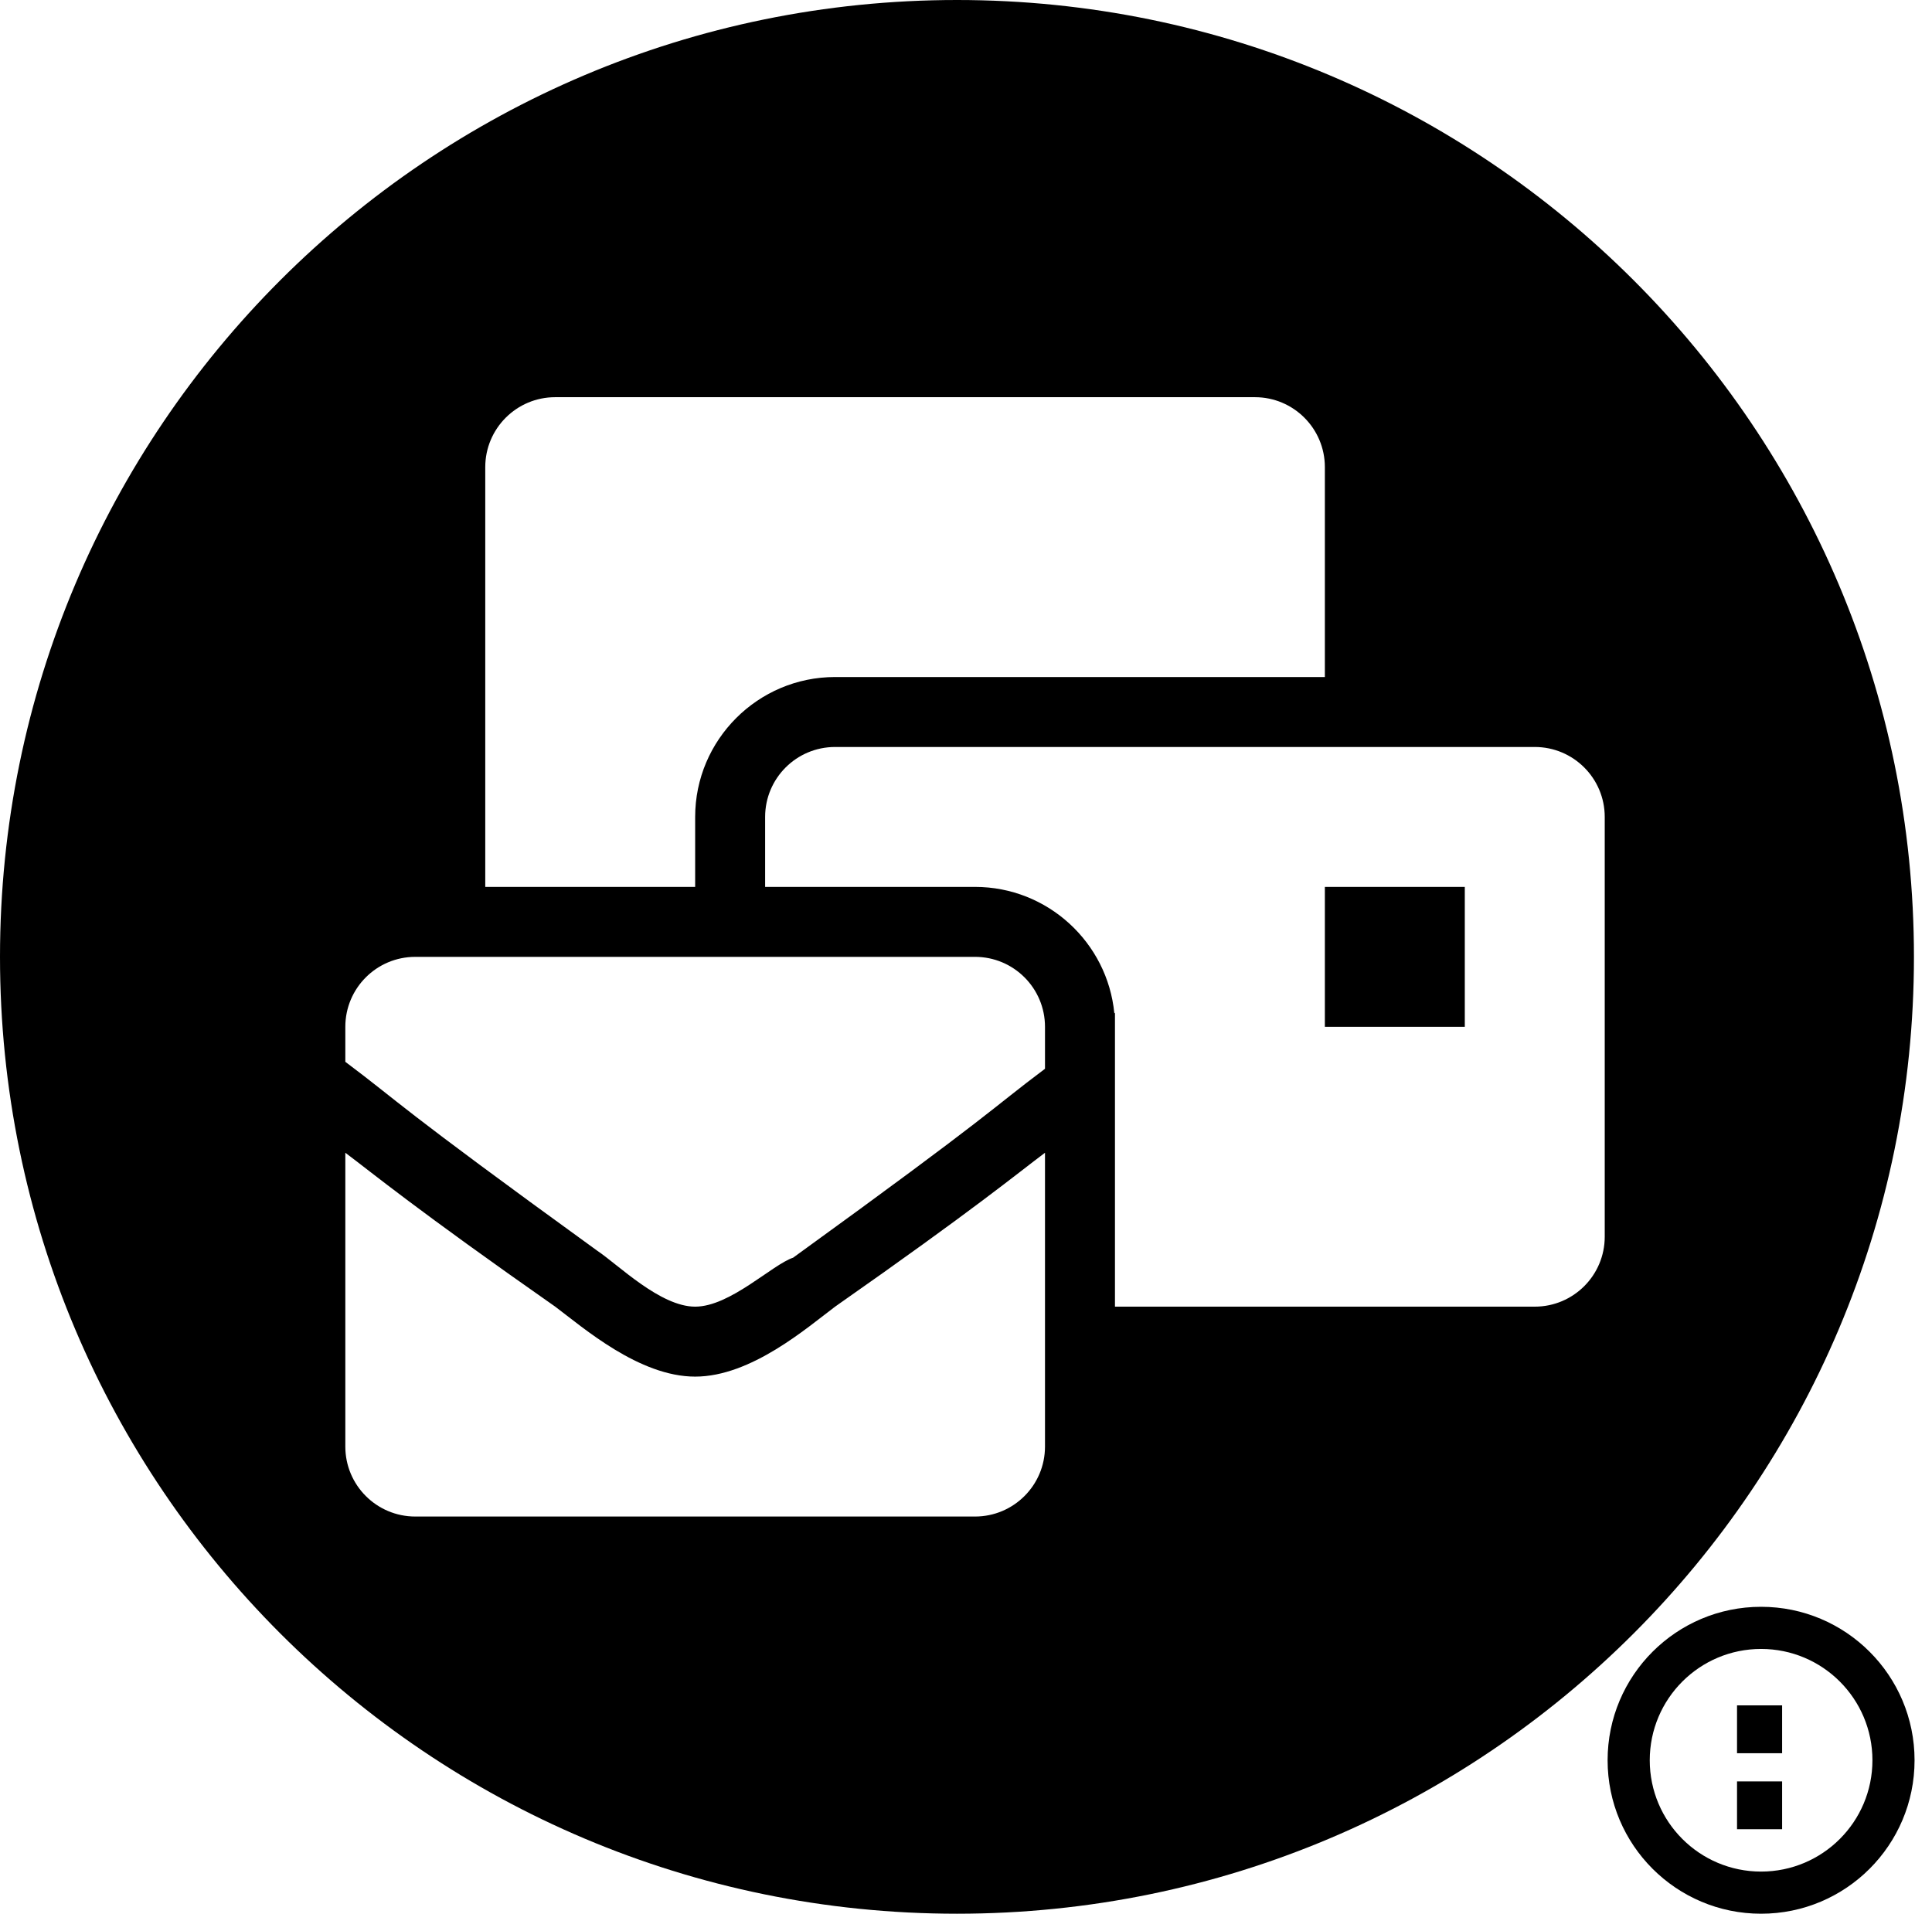
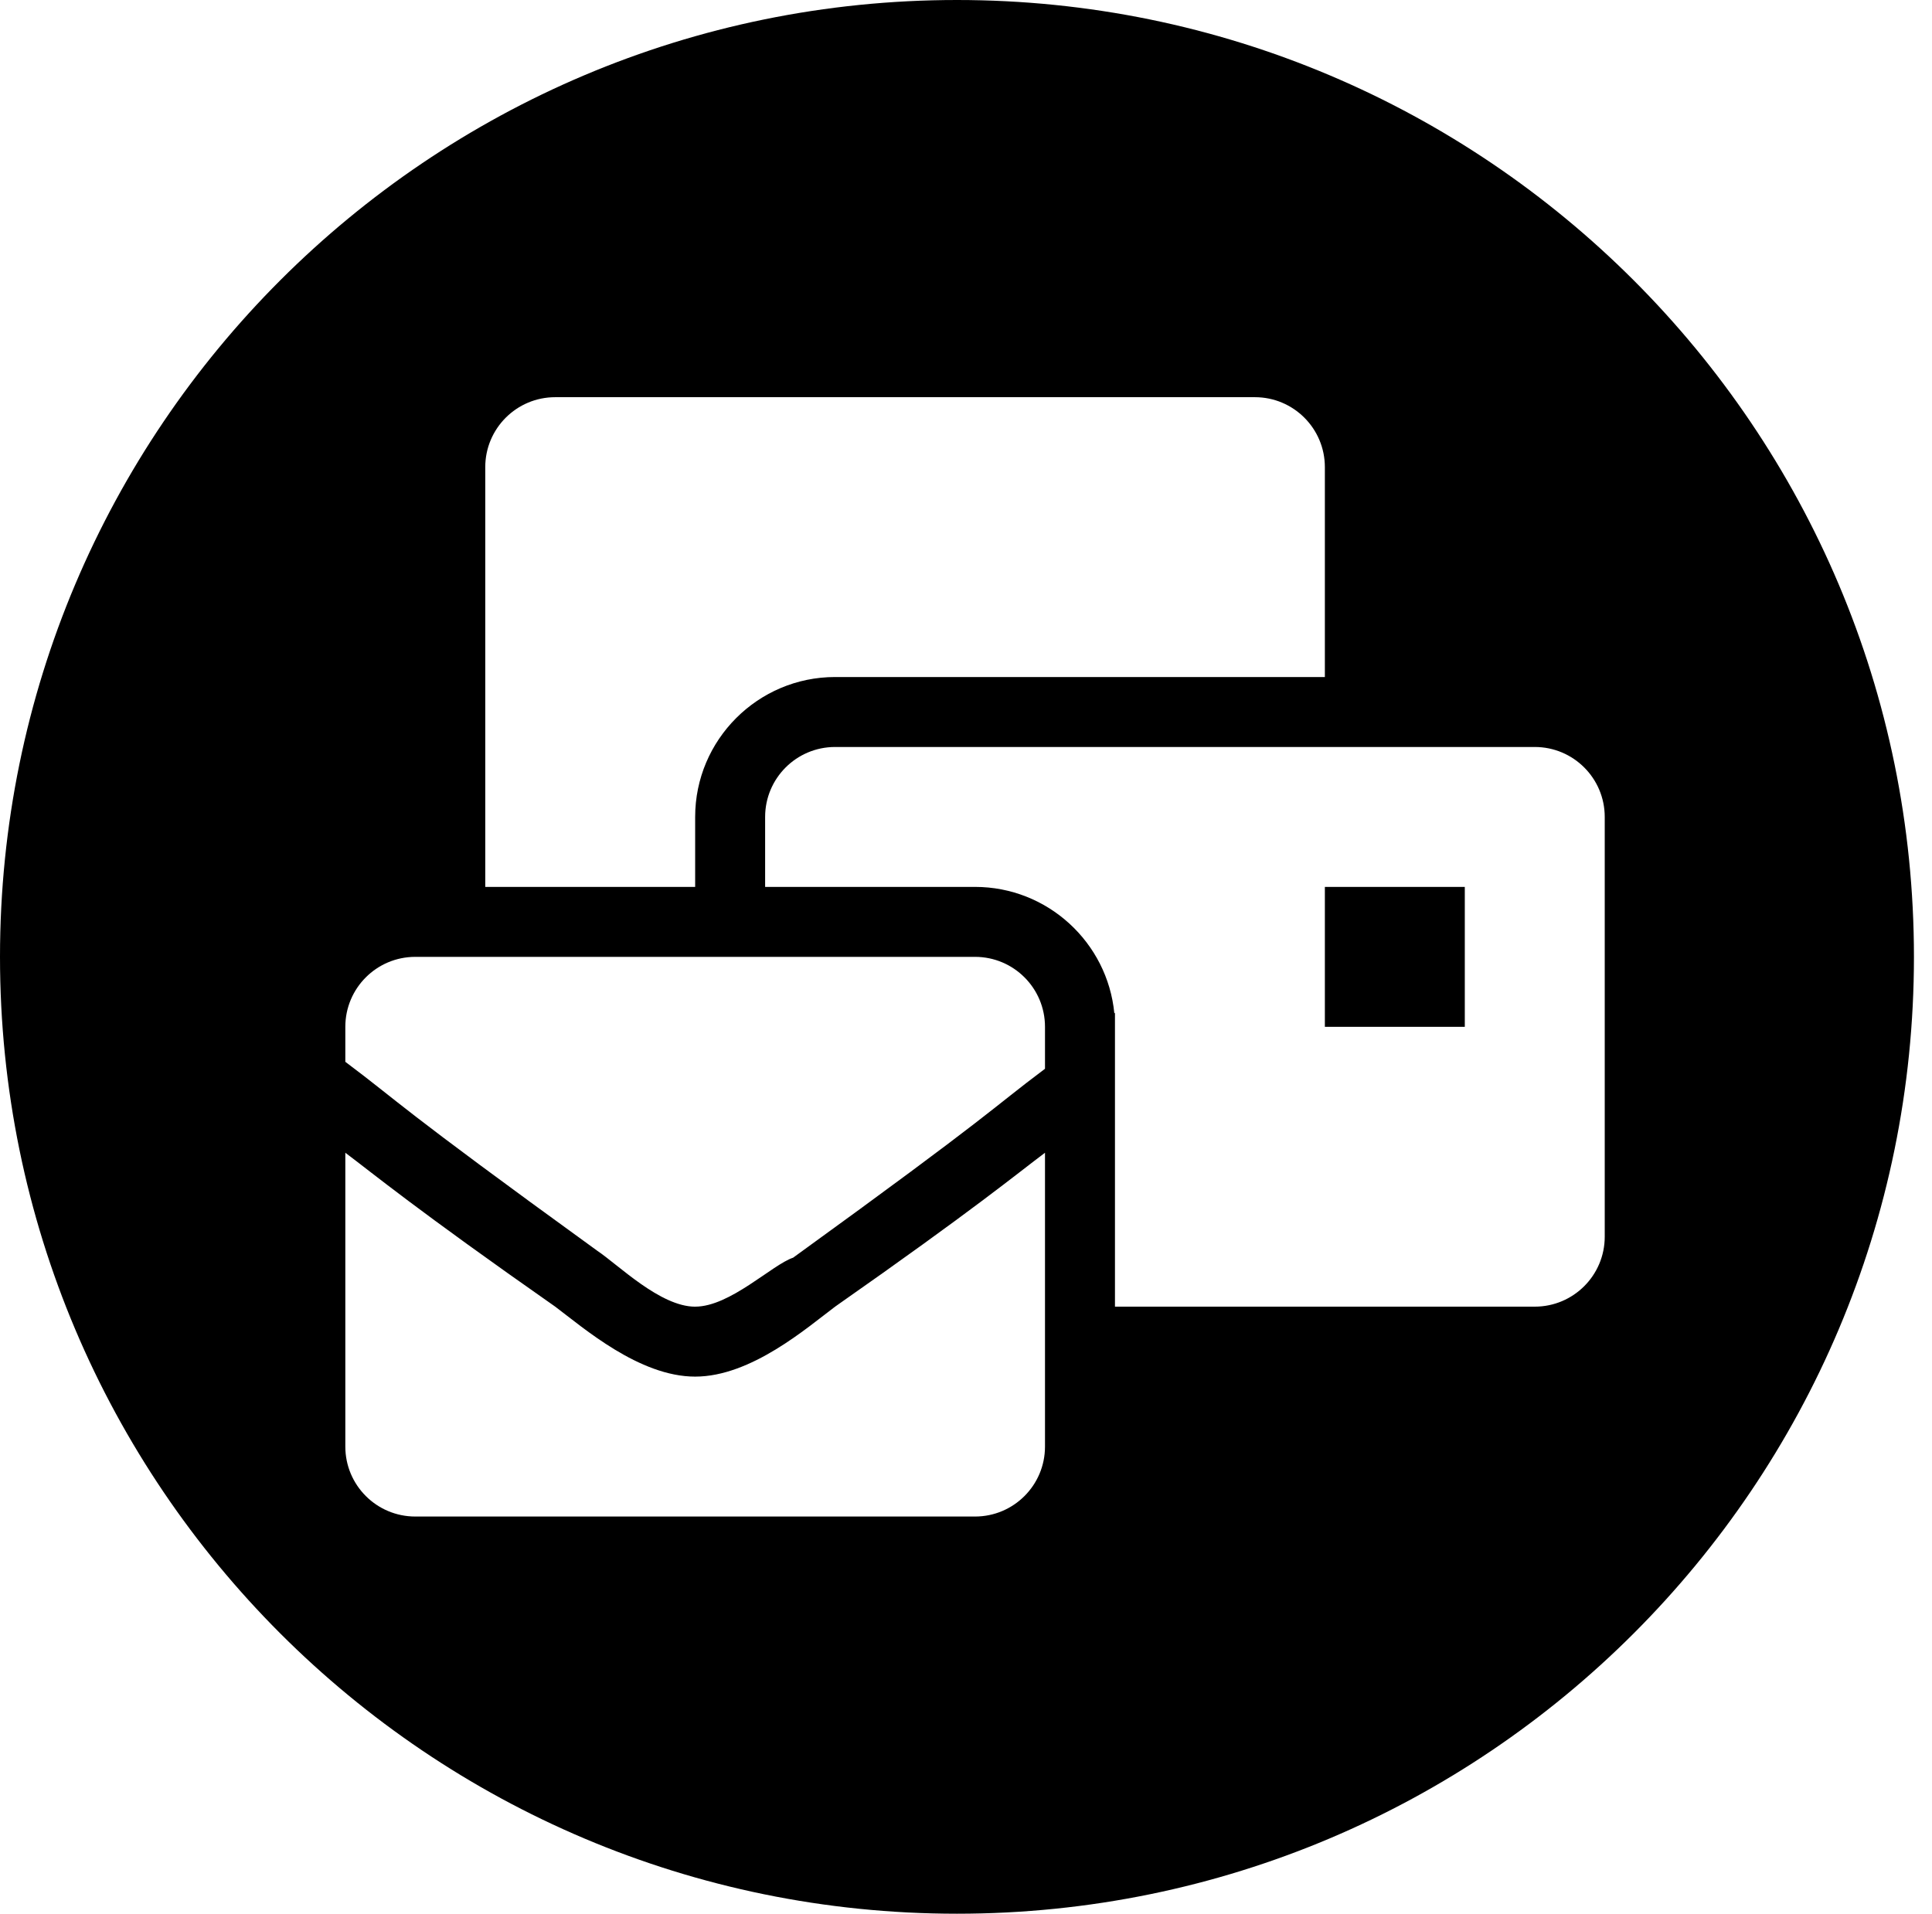
<svg xmlns="http://www.w3.org/2000/svg" height="106" viewBox="0 0 107 106" width="107">
-   <path d="m97.534 106c-4.694 0-8.5-3.806-8.5-8.5s3.806-8.5 8.5-8.5c4.695 0 8.5 3.806 8.5 8.5s-3.805 8.5-8.5 8.5zm0-2.334c3.406 0 6.167-2.761 6.167-6.166s-2.761-6.166-6.167-6.166c-3.405 0-6.166 2.761-6.166 6.166s2.761 6.166 6.166 6.166zm-1.332-2.346v-2.65h2.497v2.65zm0-4.211v-2.65h2.497v2.65z" />
-   <path d="m53 106c-29.271 0-53-23.729-53-53s23.729-53 53-53 53 23.729 53 53-23.729 53-53 53zm-30-22h31c2.14 0 3.875-1.735 3.875-3.875v-16.275c-1.55 1.162-3.875 3.1-11.625 8.525-1.55 1.163-4.65 3.875-7.75 3.875s-6.2-2.712-7.75-3.875c-7.75-5.425-10.075-7.363-11.625-8.525v16.275c0 2.14 1.735 3.875 3.875 3.875zm15.5-11.625c1.937 0 4.263-2.325 5.426-2.713 11.237-8.137 10.849-8.138 13.949-10.463v-2.324c0-2.14-1.735-3.875-3.875-3.875h-31c-2.14 0-3.875 1.735-3.875 3.875v1.938c3.1 2.324 2.712 2.325 13.949 10.462 1.163.775 3.489 3.1 5.426 3.1zm23.25 0h23.25c2.14 0 3.875-1.735 3.875-3.875v-23.25c0-2.14-1.735-3.875-3.875-3.875h-38.75c-2.14 0-3.875 1.735-3.875 3.875v3.875h11.625c4.022 0 7.337 3.079 7.715 7.002l.035-.027zm11.625-15.5v-7.75h7.75v7.75zm-46.5-7.75h11.625v-3.875c0-4.273 3.477-7.75 7.75-7.75h27.125v-11.625c0-2.14-1.735-3.875-3.875-3.875h-38.75c-2.14 0-3.875 1.735-3.875 3.875z" />
+   <linearGradient id="a" gradientUnits="userSpaceOnUse" x1="53.538" x2="53.51" y1="105.956" y2="-.059">
+     <stop offset="0" stop-color="#007c77" />
+     <stop offset="1" stop-color="#1ee5ce" />
+   </linearGradient>
+   <g fill-rule="evenodd">
+     <path d="m53 106c-29.271 0-53-23.729-53-53s23.729-53 53-53c29.271 0 53 23.729 53 53s-23.729 53-53 53zm-30-22h31c2.14 0 3.875-1.735 3.875-3.875v-16.275c-1.55 1.162-3.875 3.1-11.625 8.525-1.55 1.163-4.65 3.875-7.75 3.875s-6.2-2.712-7.75-3.875c-7.75-5.425-10.075-7.363-11.625-8.525v16.275c0 2.14 1.735 3.875 3.875 3.875zm15.5-11.625c1.937 0 4.263-2.325 5.426-2.713 11.237-8.137 10.849-8.138 13.949-10.463v-2.324c0-2.14-1.735-3.875-3.875-3.875h-31c-2.14 0-3.875 1.735-3.875 3.875v1.938c3.1 2.325 2.712 2.325 13.949 10.463 1.162.775 3.488 3.1 5.426 3.1zm23.25 0h23.25c2.14 0 3.875-1.735 3.875-3.875v-23.25c0-2.14-1.735-3.875-3.875-3.875h-38.75c-2.14 0-3.875 1.735-3.875 3.875v3.875h11.625c4.022 0 7.337 3.079 7.715 7.002l.035-.027zm11.625-15.5v-7.75h7.75v7.75zm-46.5-7.75h11.625v-3.875c0-4.273 3.477-7.75 7.75-7.75h27.125v-11.625c0-2.14-1.735-3.875-3.875-3.875h-38.75c-2.14 0-3.875 1.735-3.875 3.875z" fill="url(#a)" visibility="hidden" />
+     <path d="m53 106c-29.271 0-53-23.729-53-53s23.729-53 53-53c29.271 0 53 23.729 53 53s-23.729 53-53 53zm-30-22h31c2.14 0 3.875-1.735 3.875-3.875v-16.275c-1.55 1.162-3.875 3.1-11.625 8.525-1.55 1.163-4.65 3.875-7.75 3.875s-6.2-2.712-7.75-3.875c-7.75-5.425-10.075-7.363-11.625-8.525v16.275c0 2.14 1.735 3.875 3.875 3.875zm15.5-11.625c1.937 0 4.263-2.325 5.426-2.713 11.237-8.137 10.849-8.138 13.949-10.463v-2.324c0-2.14-1.735-3.875-3.875-3.875h-31c-2.14 0-3.875 1.735-3.875 3.875v1.938c3.1 2.325 2.712 2.325 13.949 10.463 1.162.775 3.488 3.1 5.426 3.1zm23.25 0h23.25c2.14 0 3.875-1.735 3.875-3.875v-23.25c0-2.14-1.735-3.875-3.875-3.875h-38.75c-2.14 0-3.875 1.735-3.875 3.875v3.875h11.625c4.022 0 7.337 3.079 7.715 7.002l.035-.027zm11.625-15.5v-7.75h7.75v7.75zm-46.5-7.75h11.625v-3.875c0-4.273 3.477-7.75 7.75-7.75h27.125v-11.625c0-2.14-1.735-3.875-3.875-3.875h-38.75c-2.14 0-3.875 1.735-3.875 3.875z" />
+   </g>
</svg>
